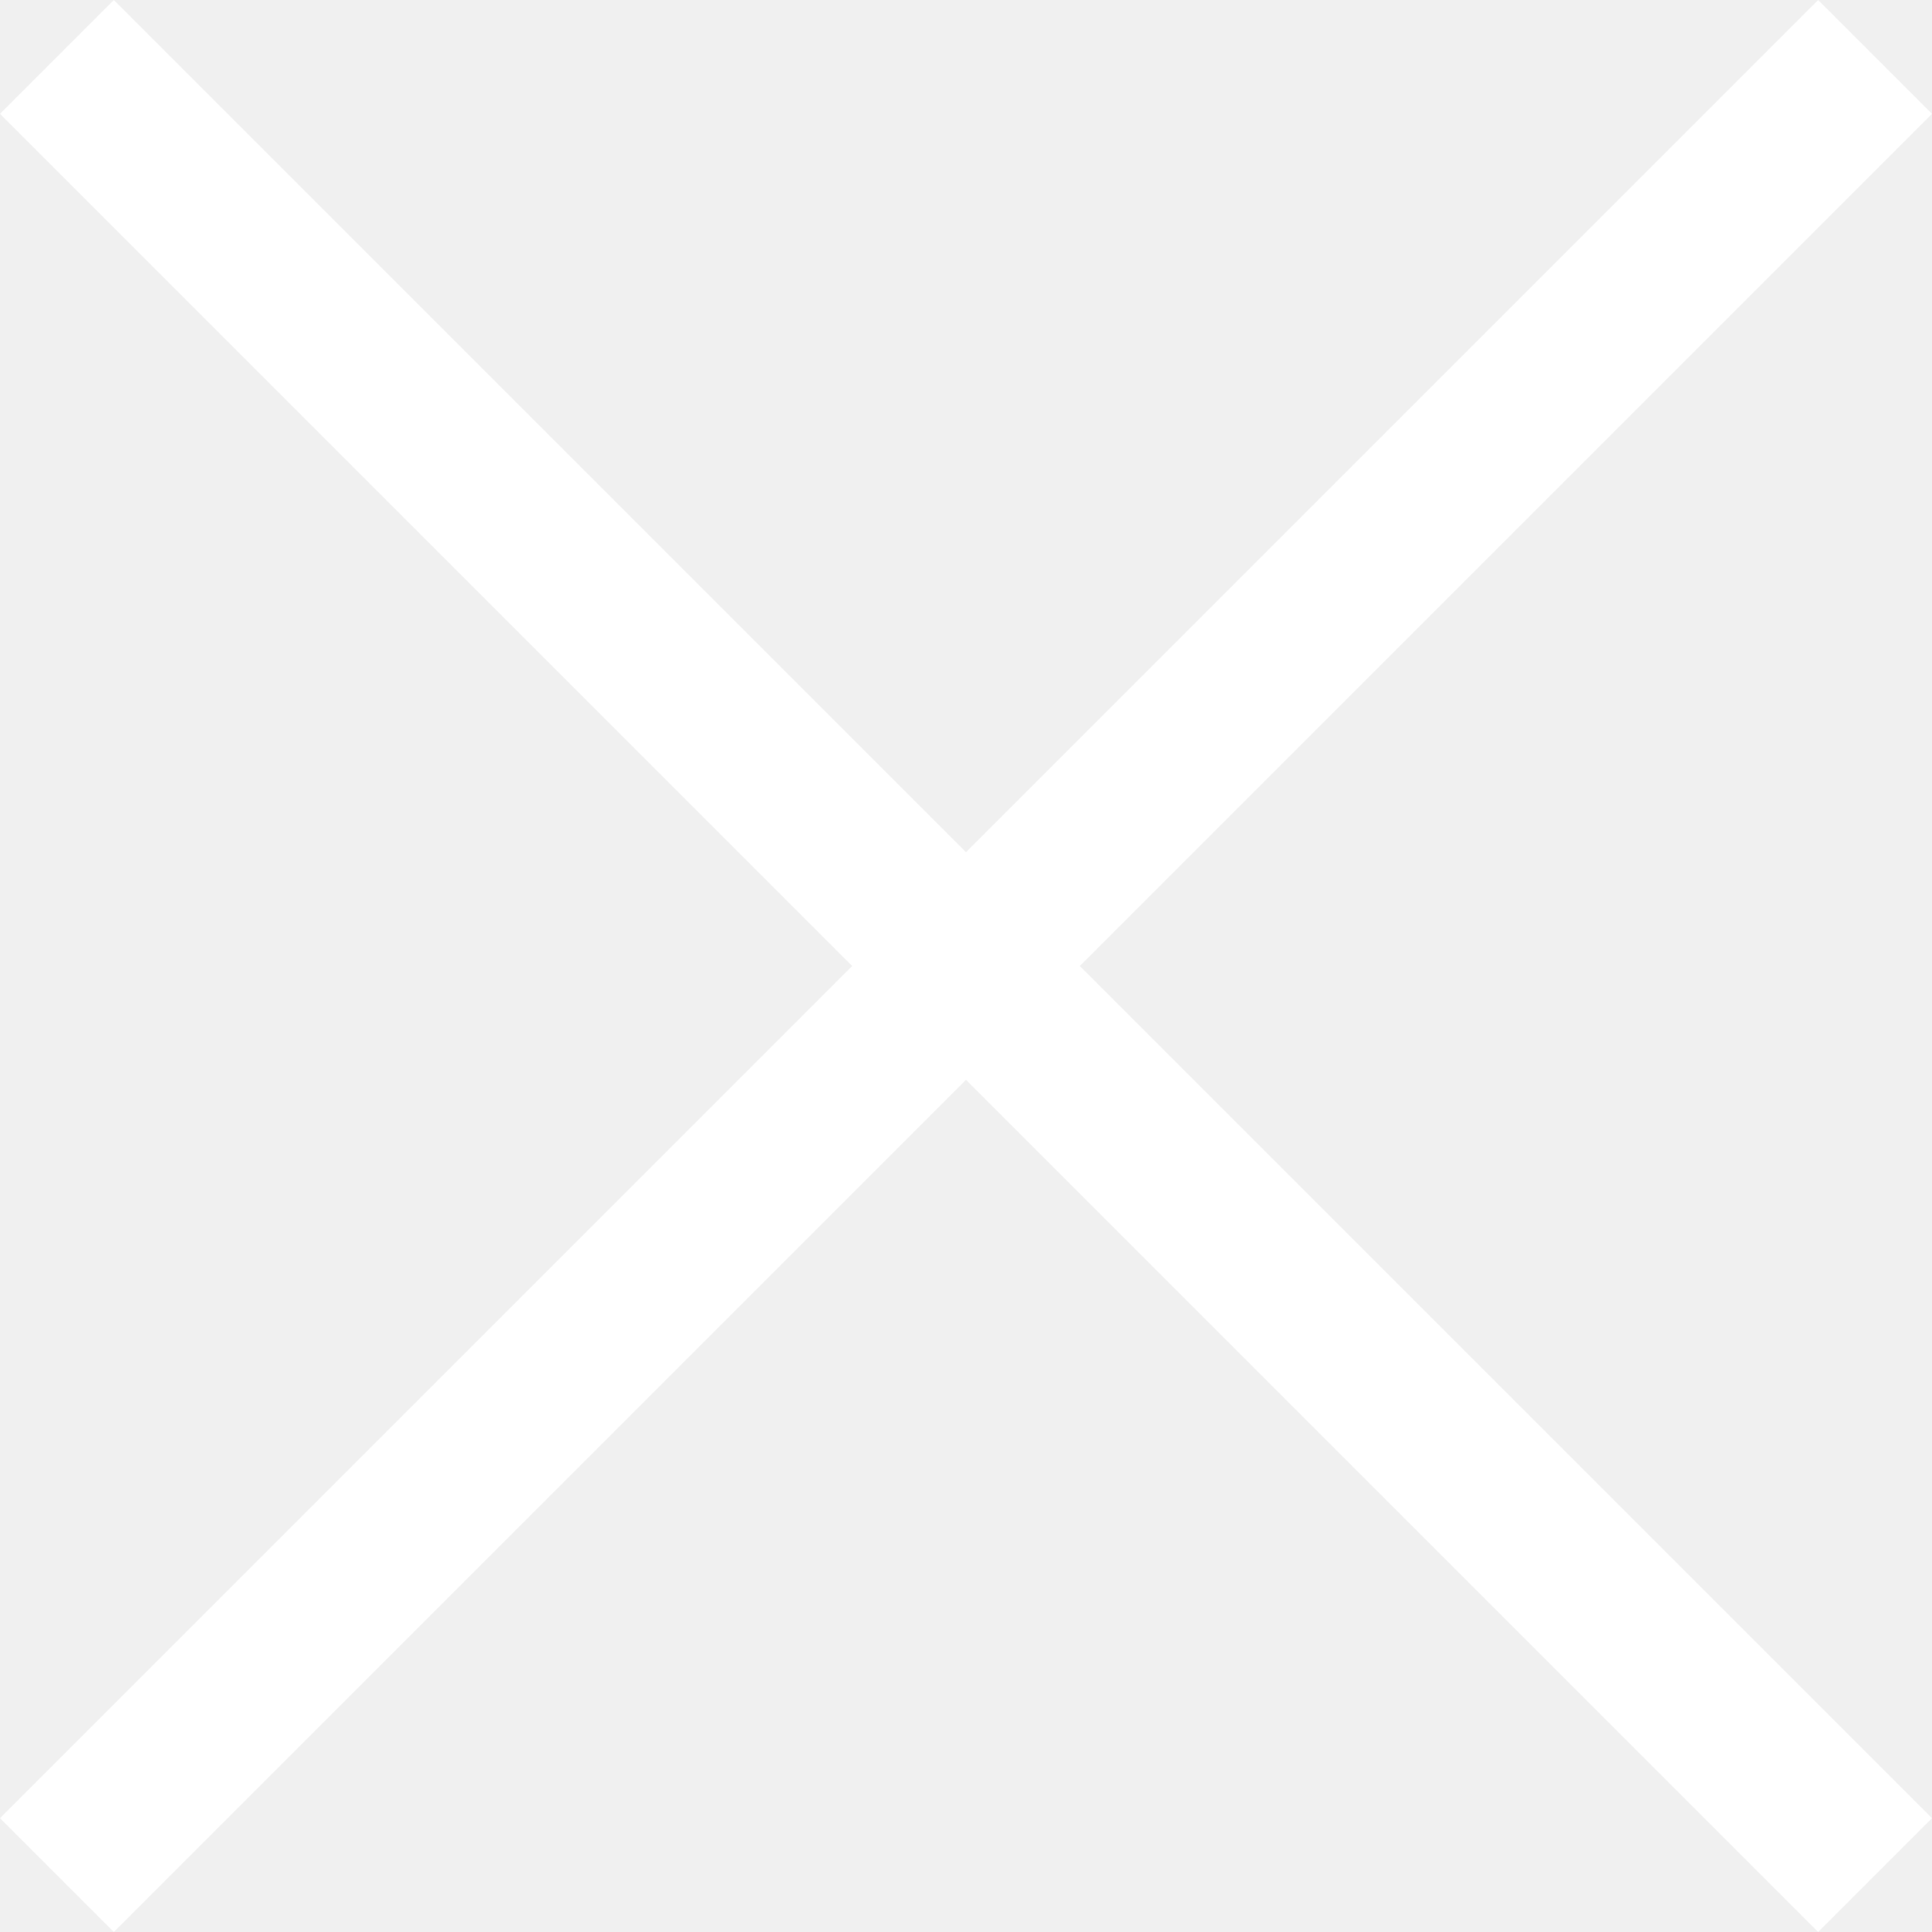
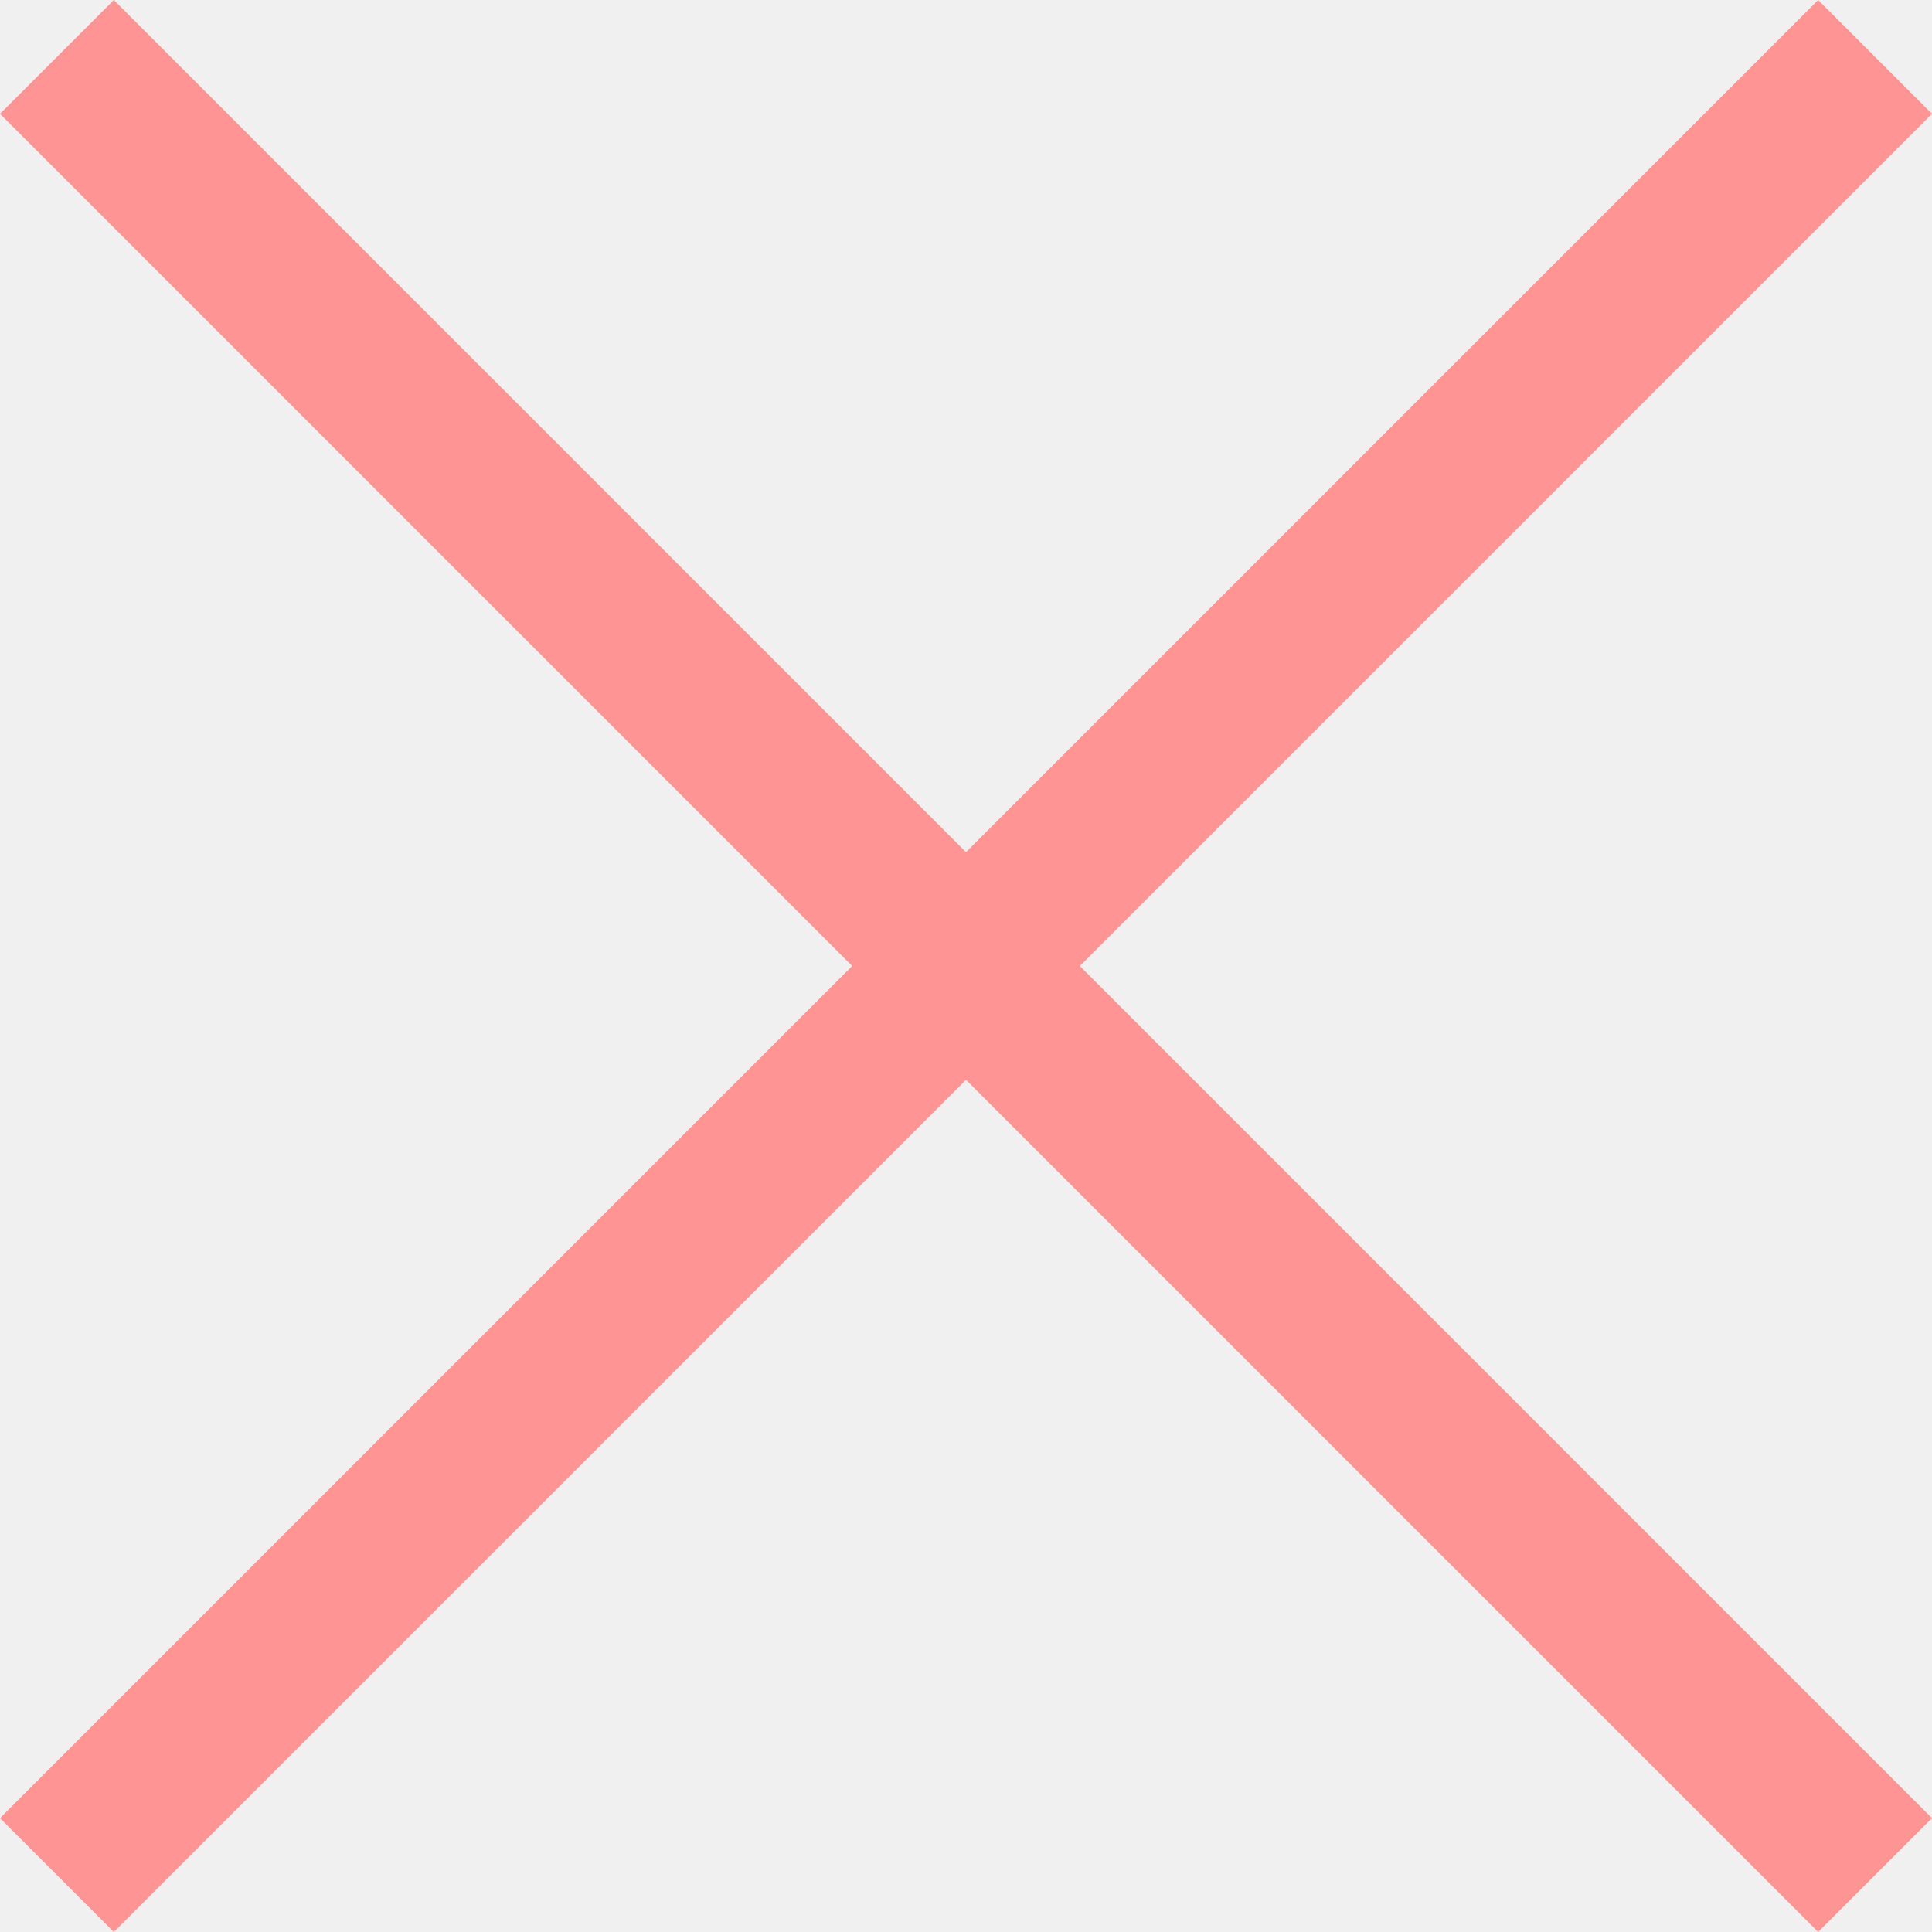
- <svg xmlns="http://www.w3.org/2000/svg" version="1.1" width="512" height="512" x="0" y="0" viewBox="0 0 413.348 413.348" style="enable-background:new 0 0 512 512" xml:space="preserve" class="">
+ <svg xmlns="http://www.w3.org/2000/svg" version="1.1" width="512" height="512" x="0" y="0" viewBox="0 0 413.348 413.348" style="enable-background:new 0 0 512 512" xml:space="preserve">
  <g>
-     <path d="m413.348 24.354-24.354-24.354-182.32 182.32-182.32-182.32-24.354 24.354 182.32 182.32-182.32 182.32 24.354 24.354 182.32-182.32 182.32 182.32 24.354-24.354-182.32-182.32z" fill="#ffffff" data-original="#000000" style="" class="" />
+     <path d="m413.348 24.354-24.354-24.354-182.32 182.32-182.32-182.32-24.354 24.354 182.32 182.32-182.32 182.32 24.354 24.354 182.32-182.32 182.32 182.32 24.354-24.354-182.32-182.32z" fill="#ff9494" data-original="#000000" style="" />
  </g>
</svg>
